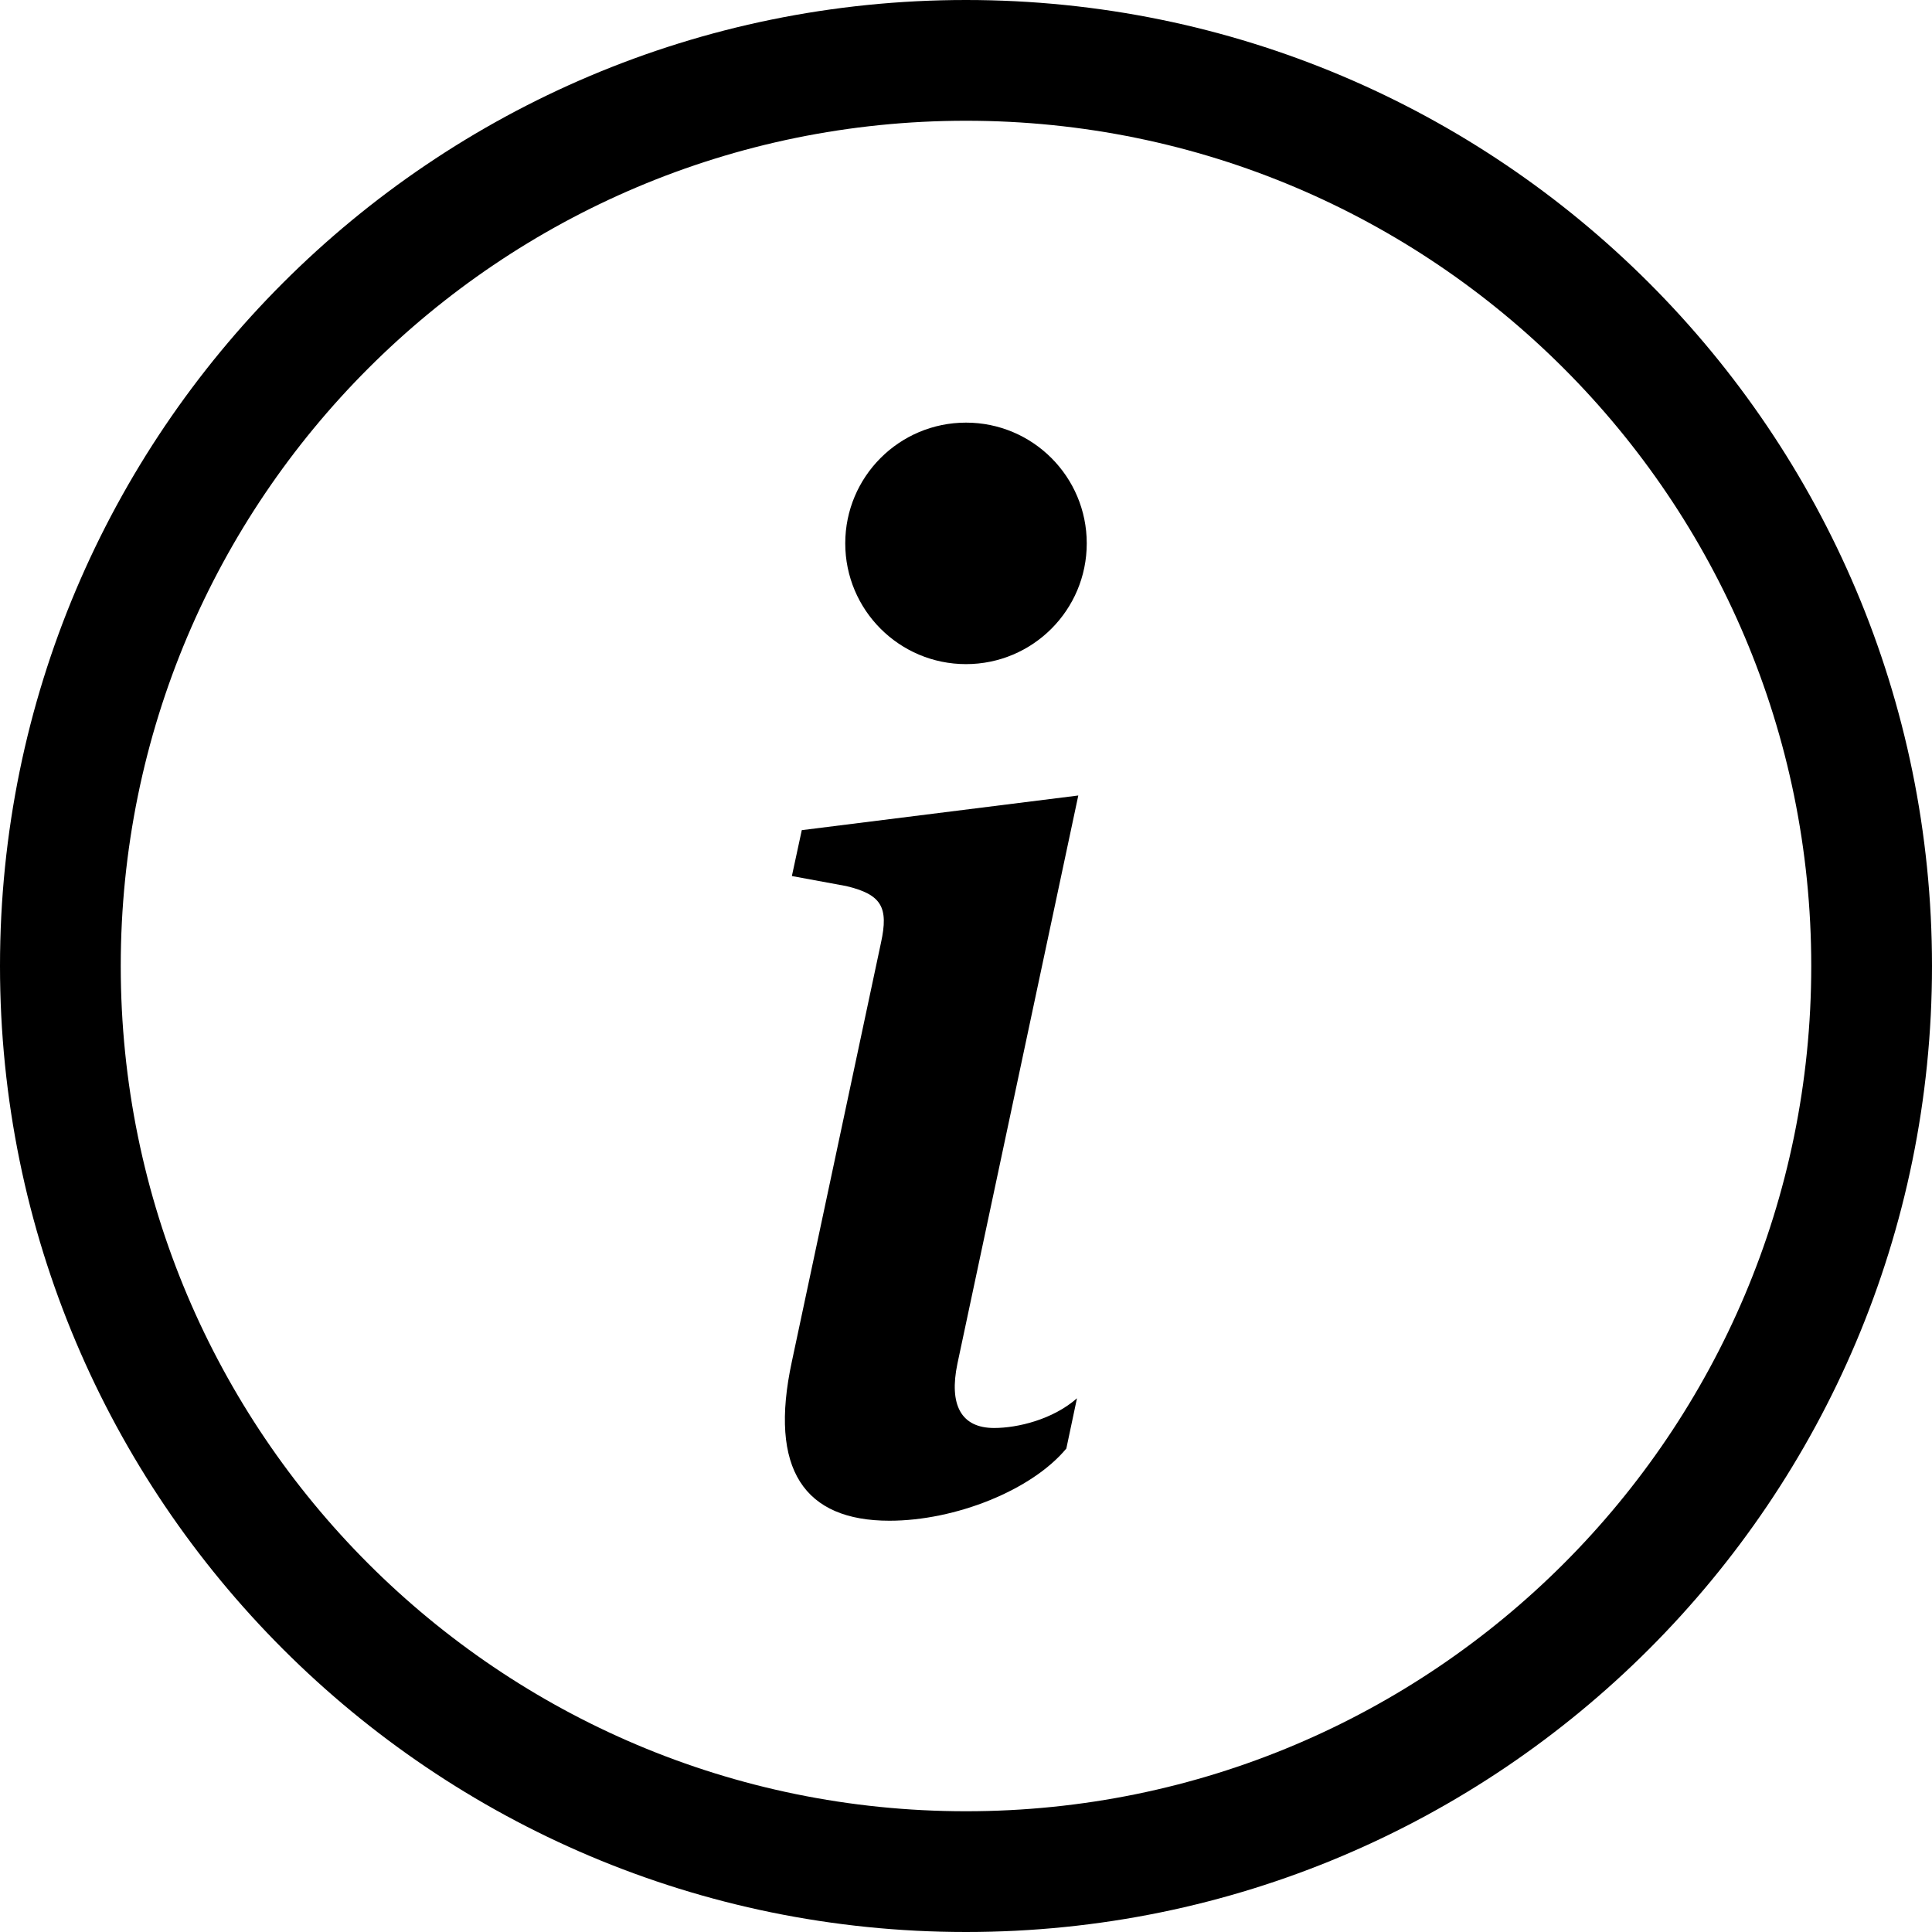
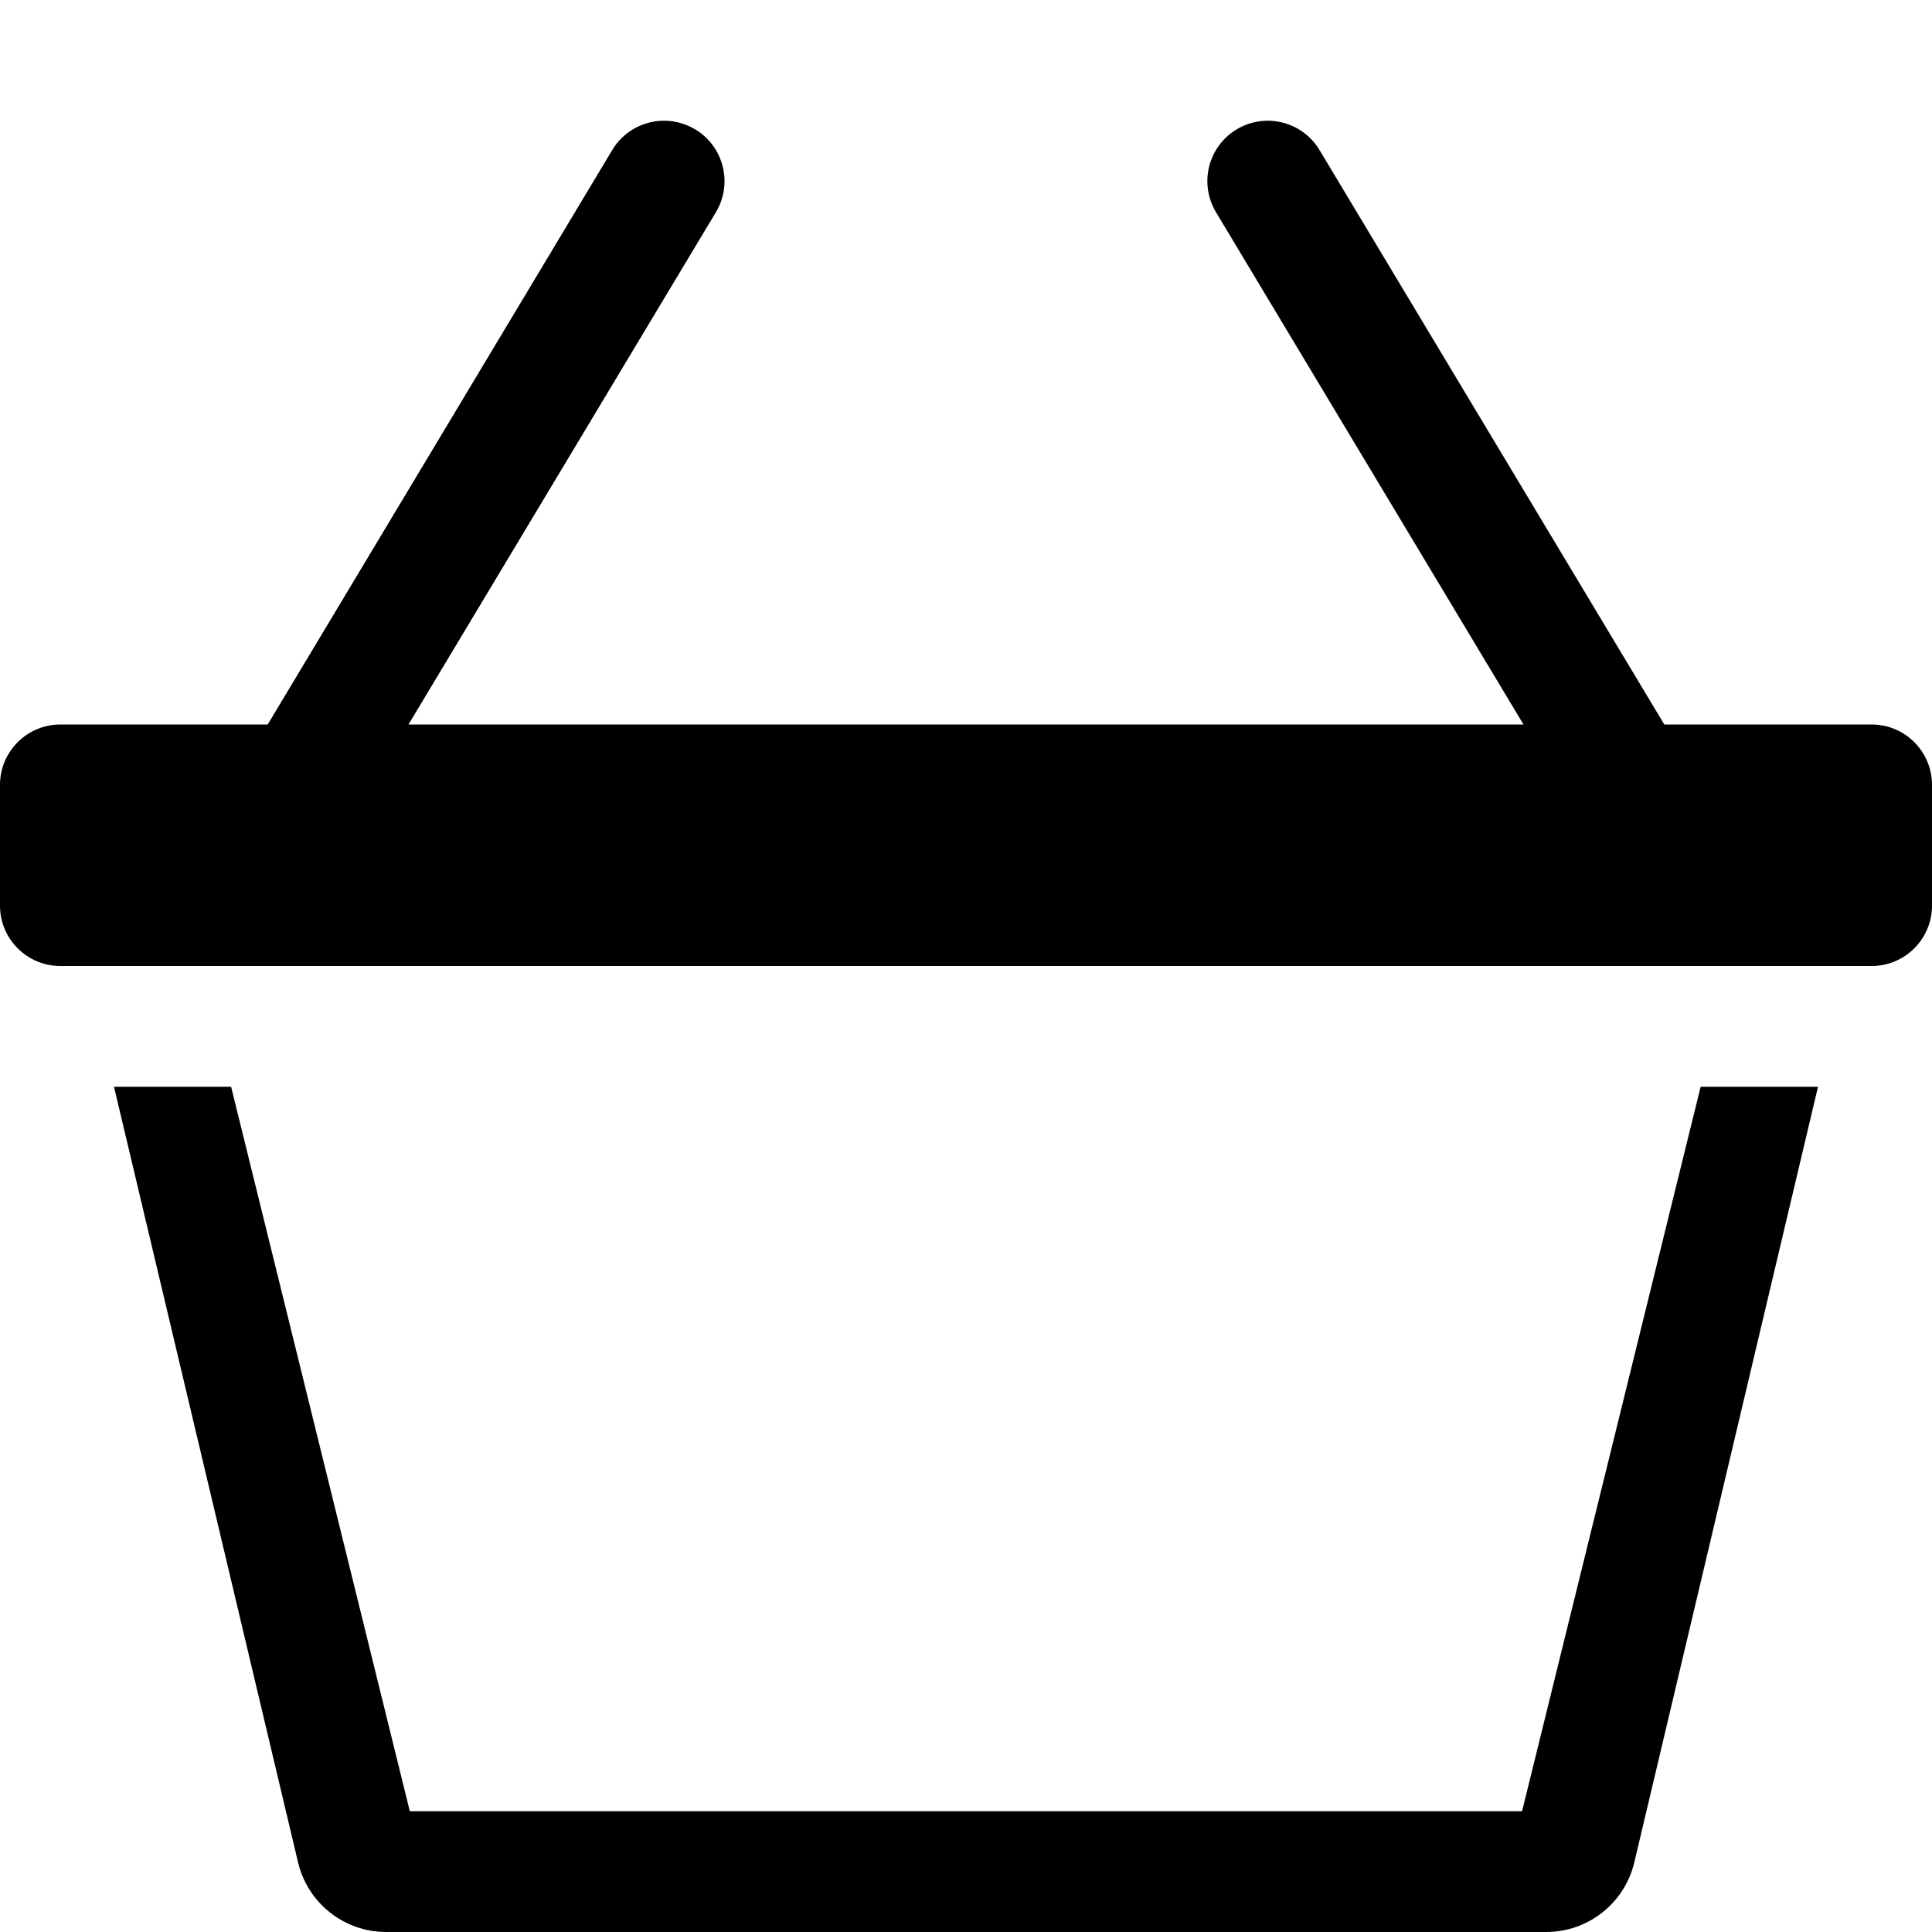
- <svg xmlns="http://www.w3.org/2000/svg" class="bi bi-info-circle" width="1em" height="1em" viewBox="0 0 16 16" fill="currentColor">
-   <path fill-rule="evenodd" d="M8 15A7 7 0 1 0 8 1a7 7 0 0 0 0 14zm0 1A8 8 0 1 0 8 0a8 8 0 0 0 0 16z" />
-   <path d="M8.93 6.588l-2.29.287-.082.38.45.083c.294.07.352.176.288.469l-.738 3.468c-.194.897.105 1.319.808 1.319.545 0 1.178-.252 1.465-.598l.088-.416c-.2.176-.492.246-.686.246-.275 0-.375-.193-.304-.533L8.93 6.588z" />
-   <circle cx="8" cy="4.5" r="1" />
+ <svg xmlns="http://www.w3.org/2000/svg" width="16" height="16" fill="currentColor" class="bi bi-basket3" viewBox="0 0 16 16">
+   <path d="M5.757 1.071a.5.5 0 0 1 .172.686L3.383 6h9.234L10.07 1.757a.5.5 0 1 1 .858-.514L13.783 6H15.5a.5.5 0 0 1 .5.5v1a.5.5 0 0 1-.5.5H.5a.5.5 0 0 1-.5-.5v-1A.5.5 0 0 1 .5 6h1.717L5.07 1.243a.5.5 0 0 1 .686-.172zM3.394 15l-1.48-6h-.97l1.525 6.426a.75.75 0 0 0 .729.574h9.606a.75.75 0 0 0 .73-.574L15.056 9h-.972l-1.479 6h-9.21z" />
</svg>
